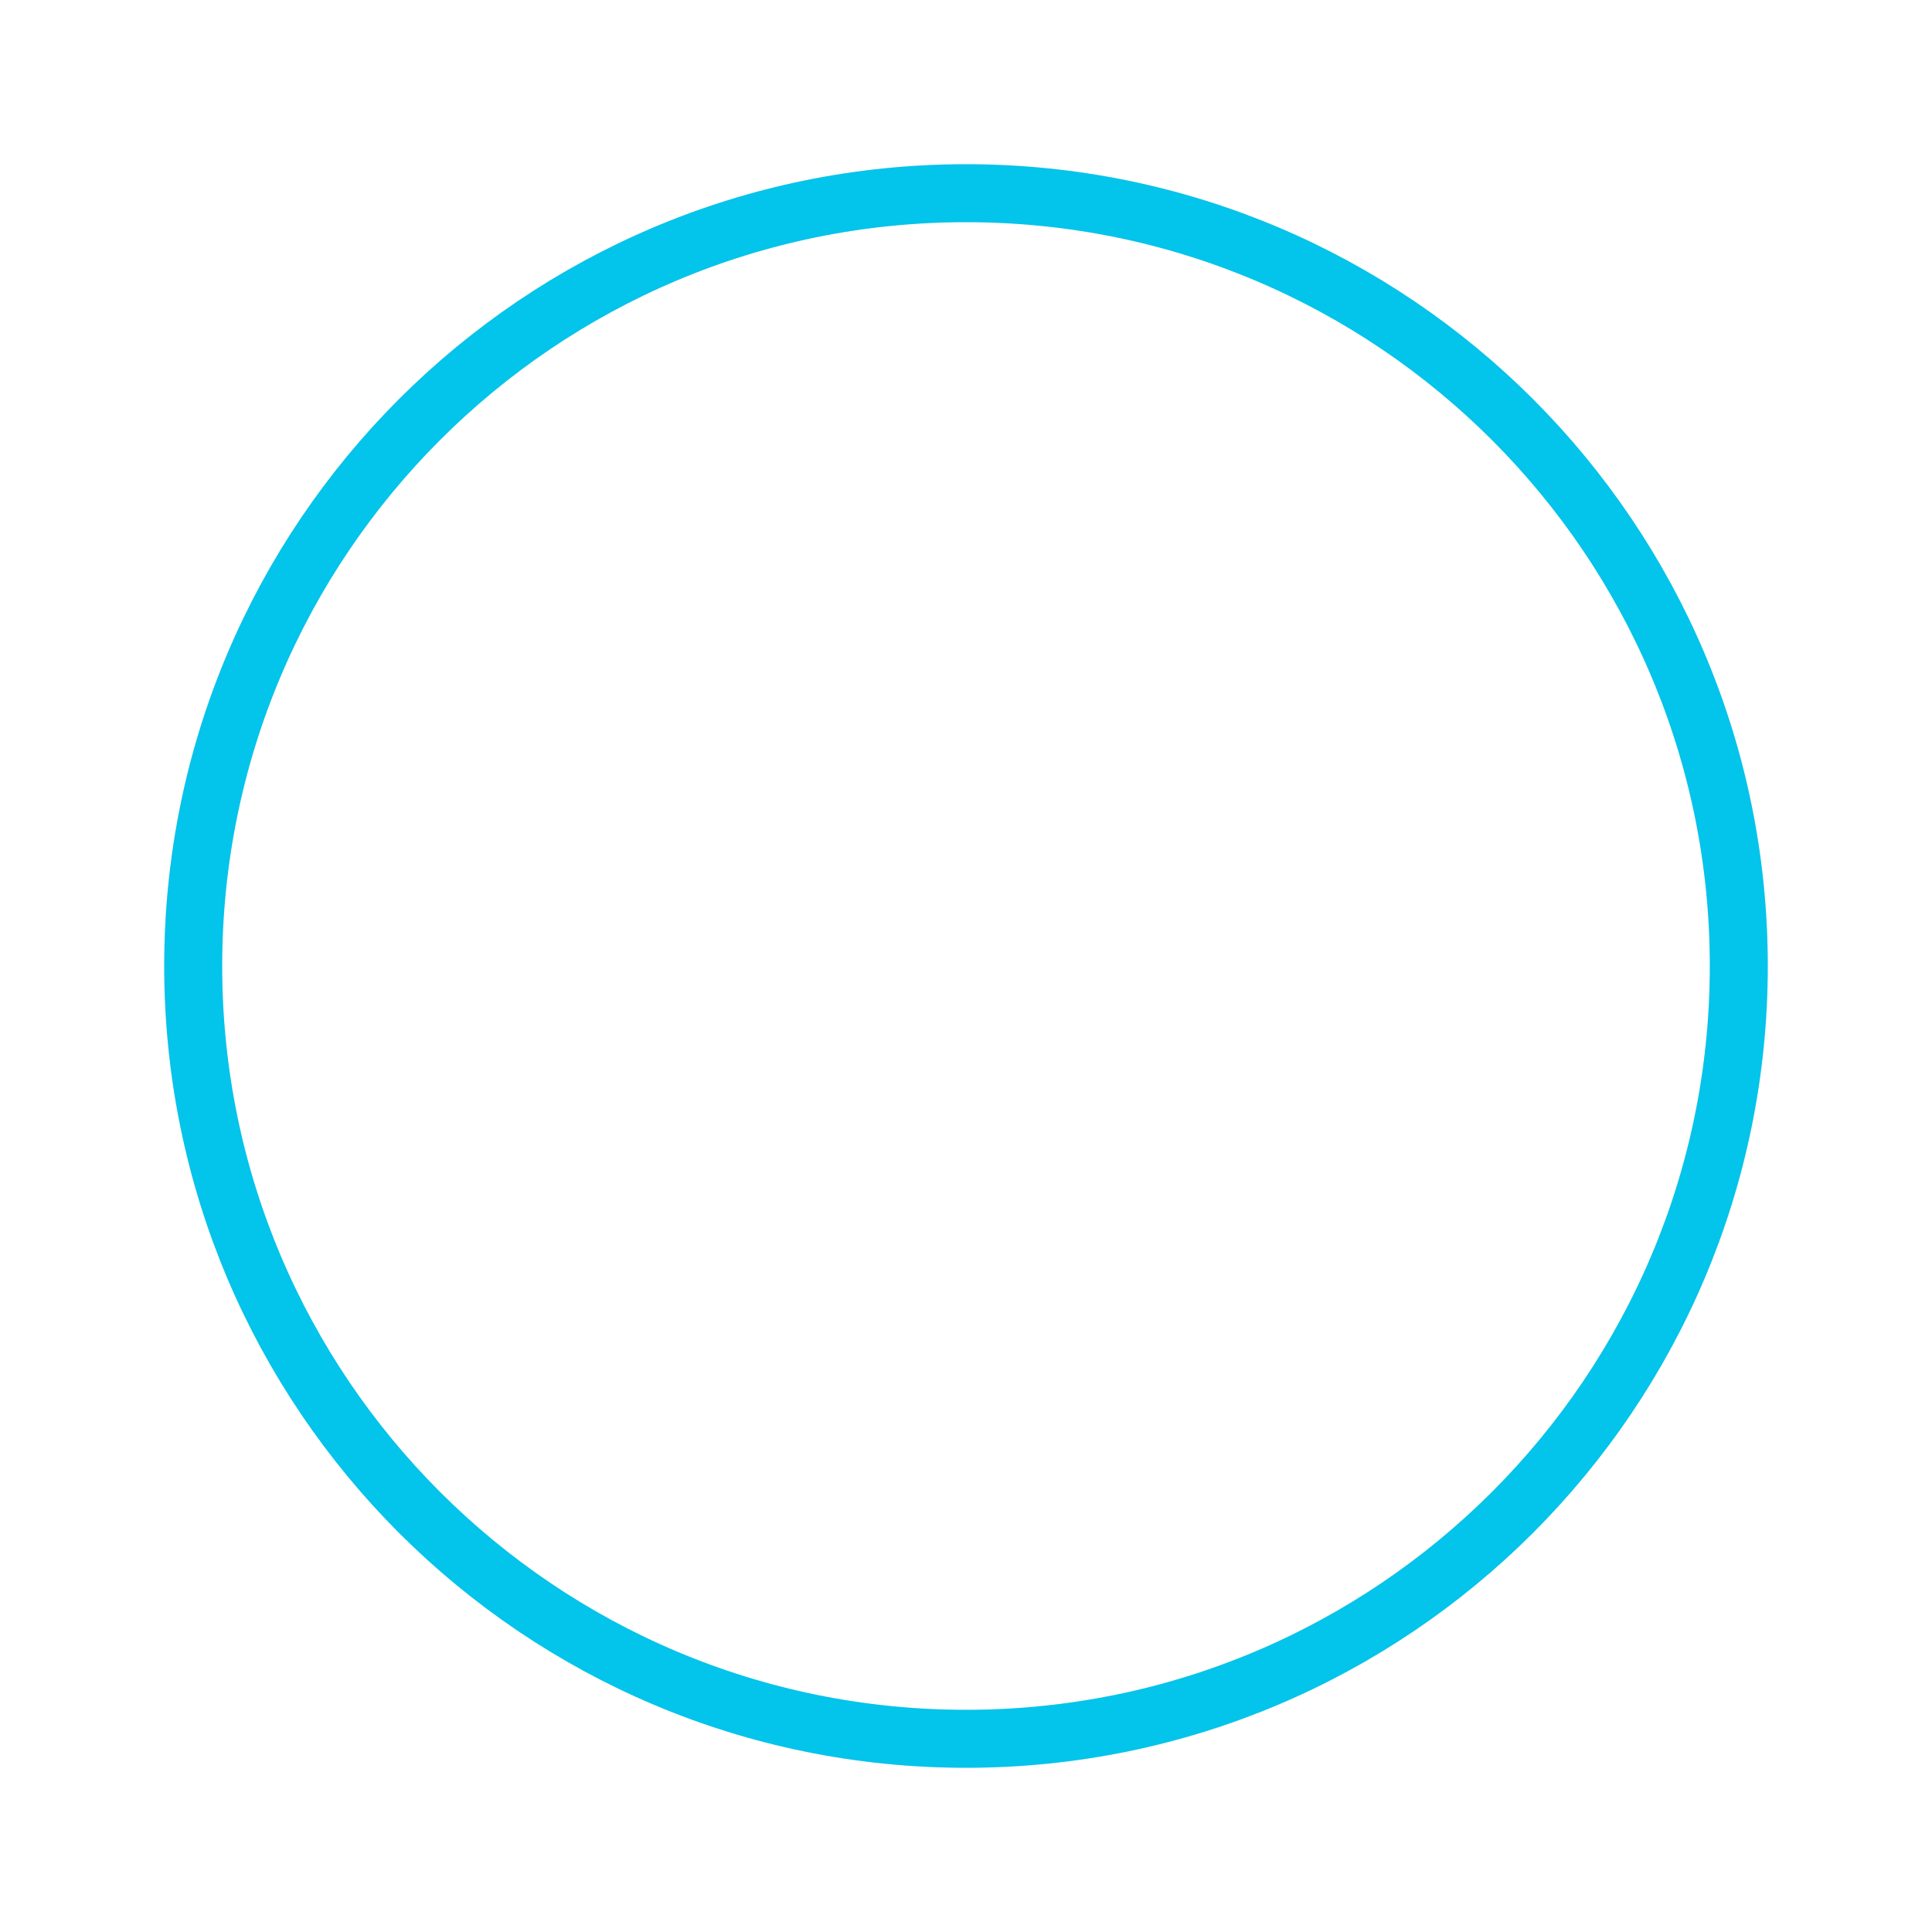
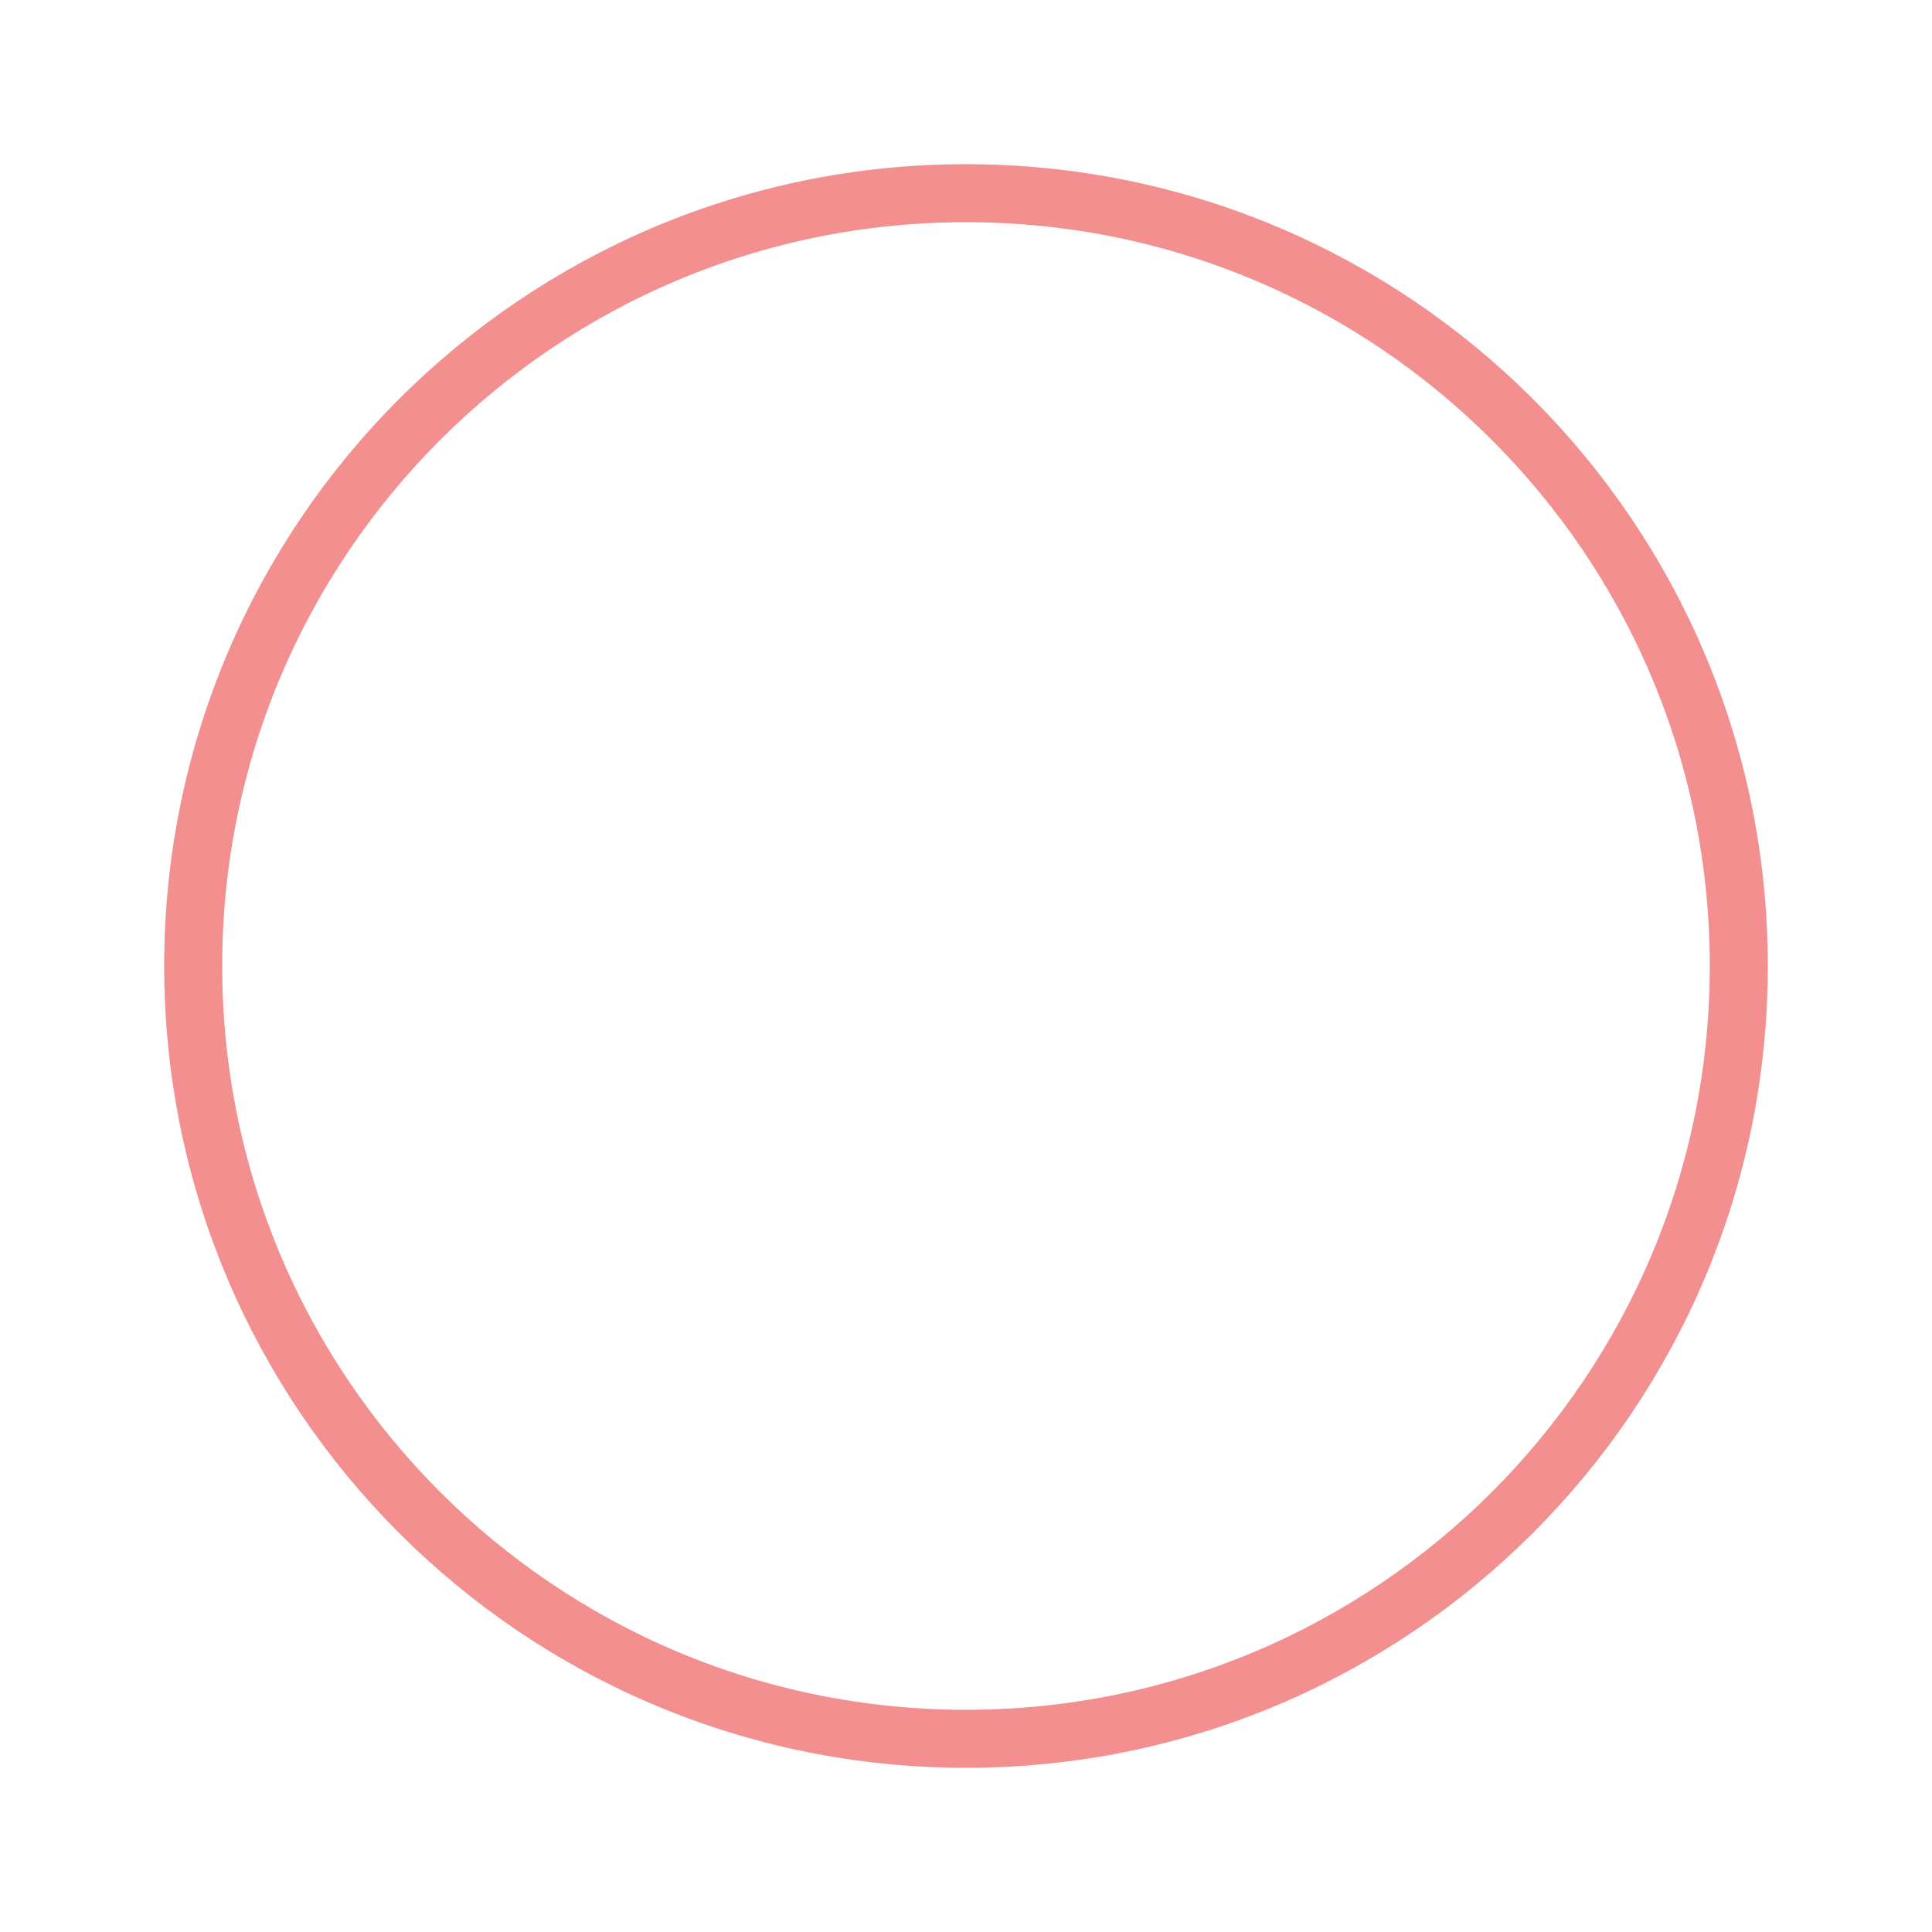
<svg xmlns="http://www.w3.org/2000/svg" width="80px" height="80px" viewBox="0 0 100 100" preserveAspectRatio="xMidYMid" class="uil-ripple">
  <rect x="0" y="0" width="100" height="100" fill="none" class="bk" />
  <g>
    <animate attributeName="opacity" dur="2s" repeatCount="indefinite" begin="0s" keyTimes="0;0.33;1" values="1;1;0" />
    <circle cx="50" cy="50" r="40" stroke="#ebebeb" fill="none" stroke-width="3" stroke-linecap="round">
      <animate attributeName="r" dur="2s" repeatCount="indefinite" begin="0s" keyTimes="0;0.33;1" values="0;22;44" />
    </circle>
  </g>
  <g>
    <animate attributeName="opacity" dur="2s" repeatCount="indefinite" begin="1s" keyTimes="0;0.33;1" values="1;1;0" />
-     <circle cx="50" cy="50" r="40" stroke="#03C4EB" fill="none" stroke-width="3" stroke-linecap="round">
+     <circle cx="50" cy="50" r="40" stroke="#F38F8F" fill="none" stroke-width="3" stroke-linecap="round">
      <animate attributeName="r" dur="2s" repeatCount="indefinite" begin="1s" keyTimes="0;0.33;1" values="0;22;44" />
    </circle>
  </g>
</svg>
